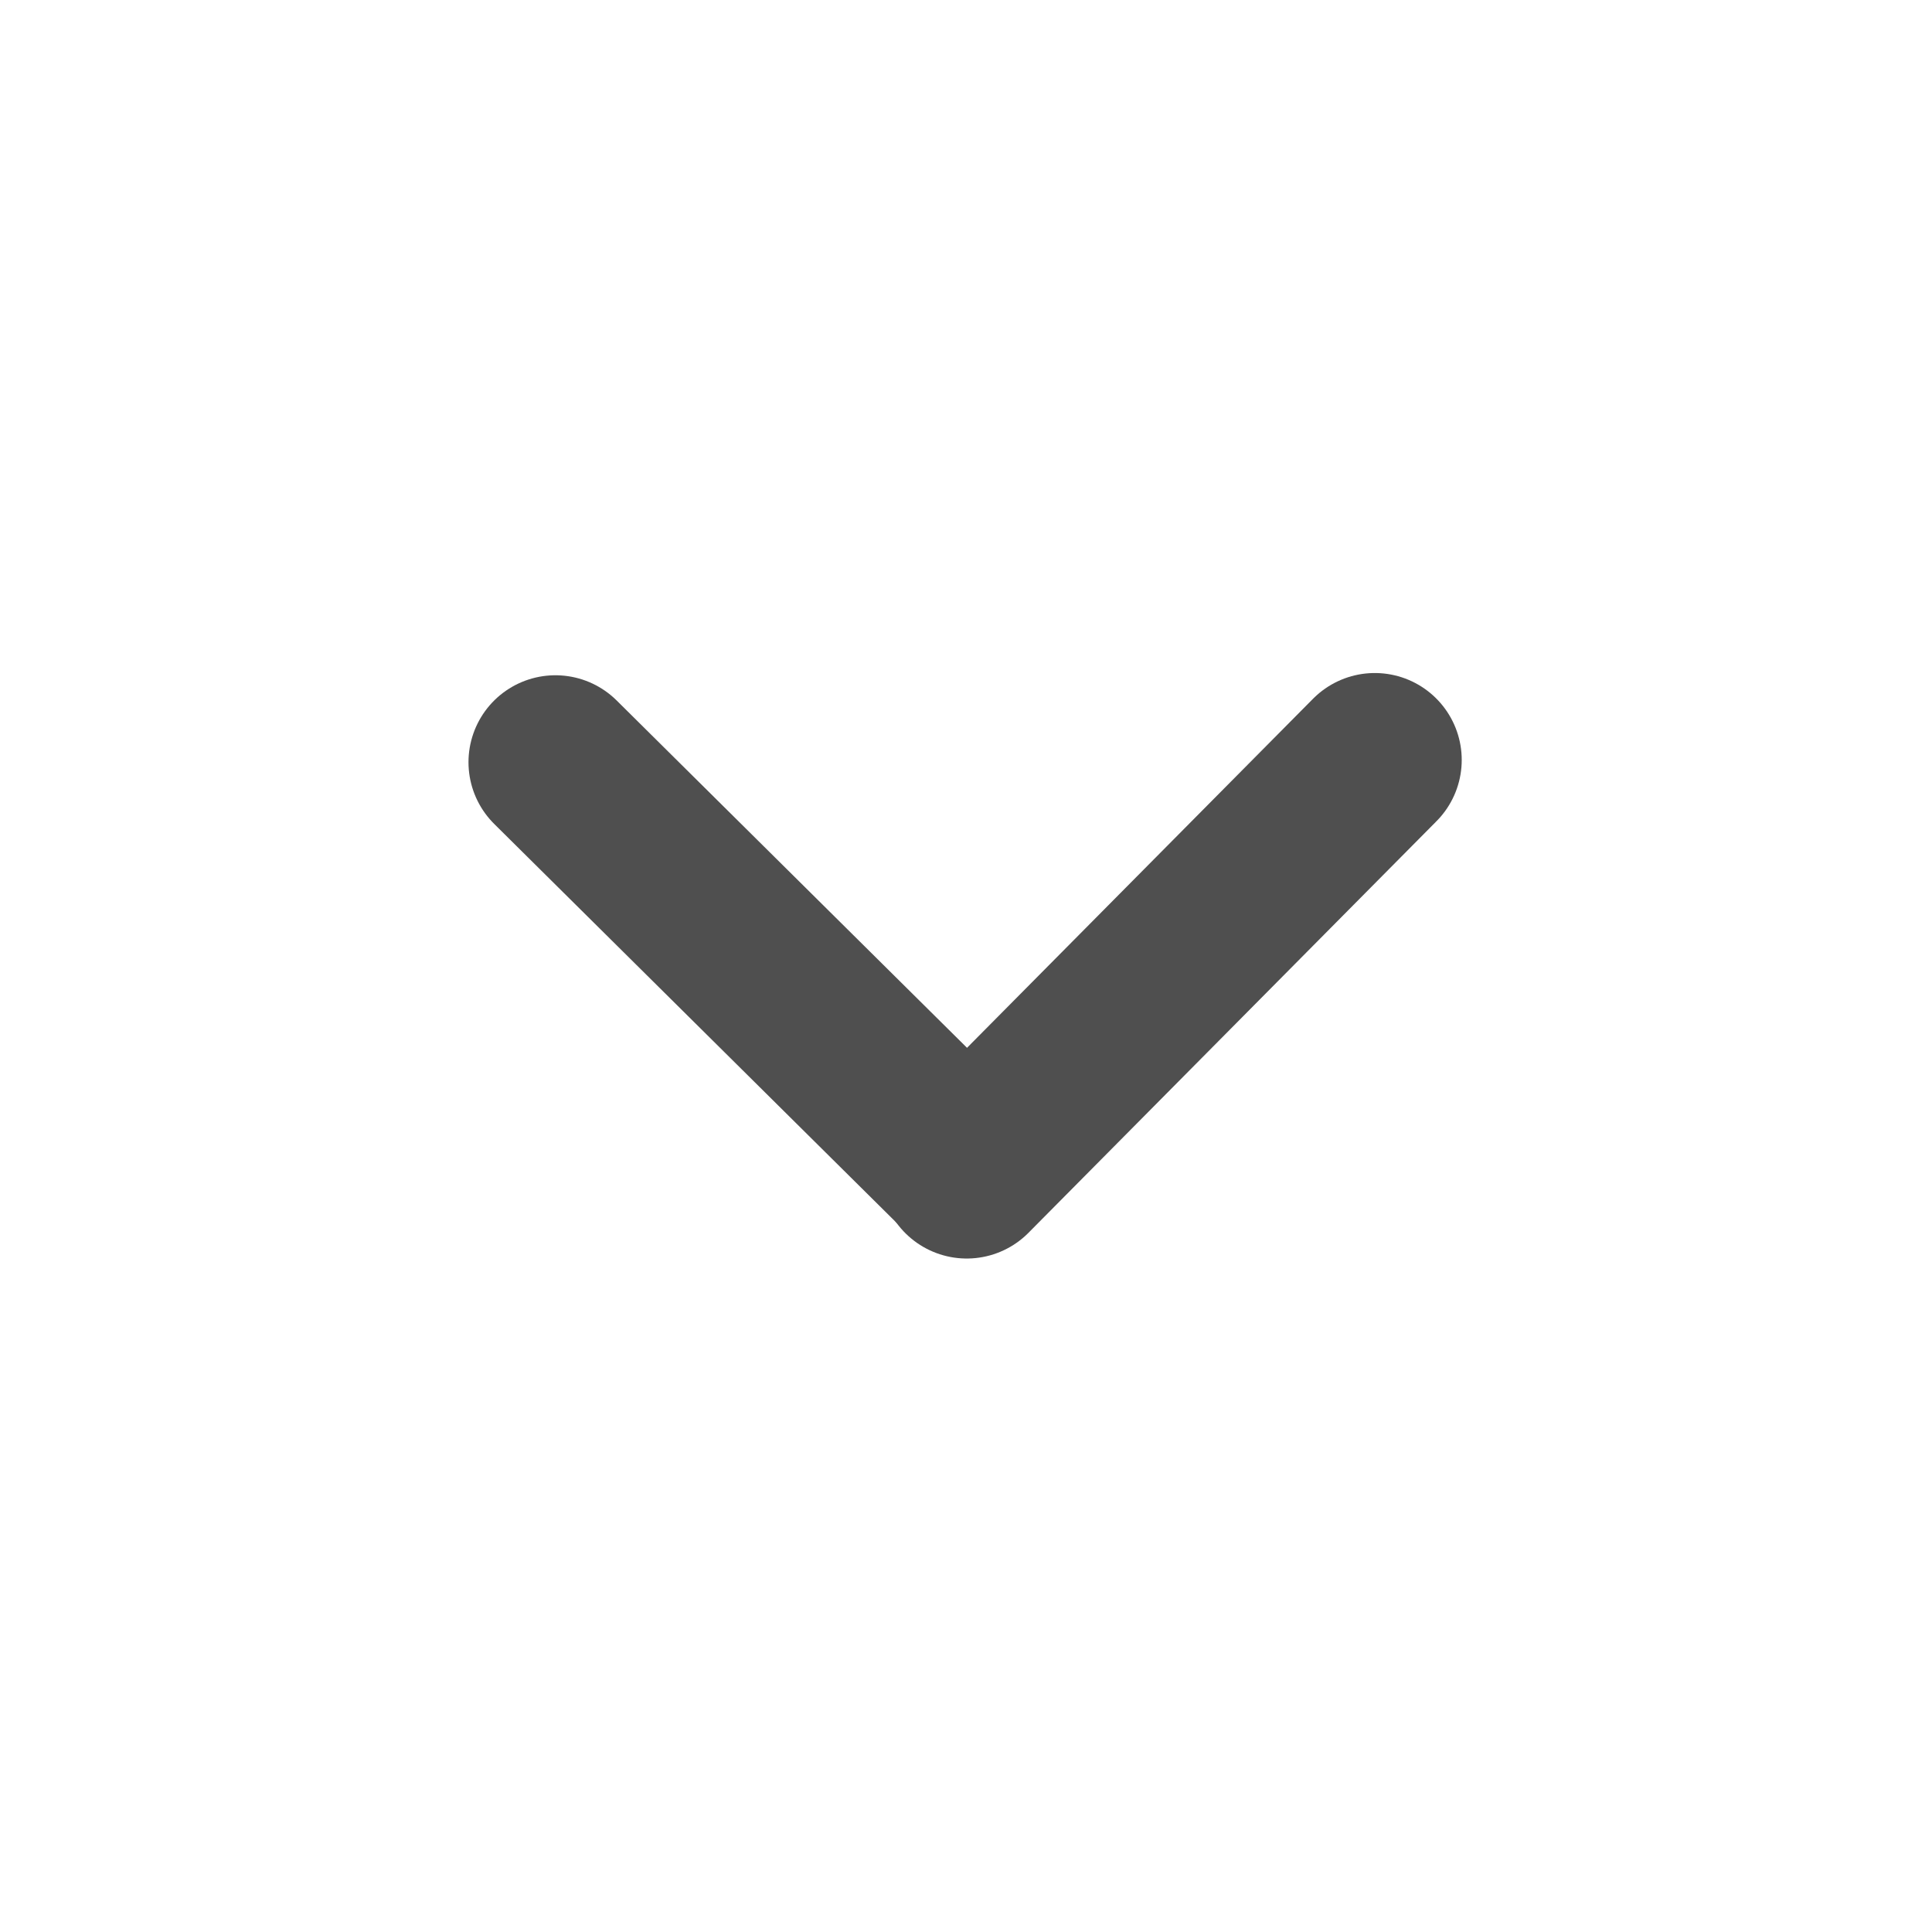
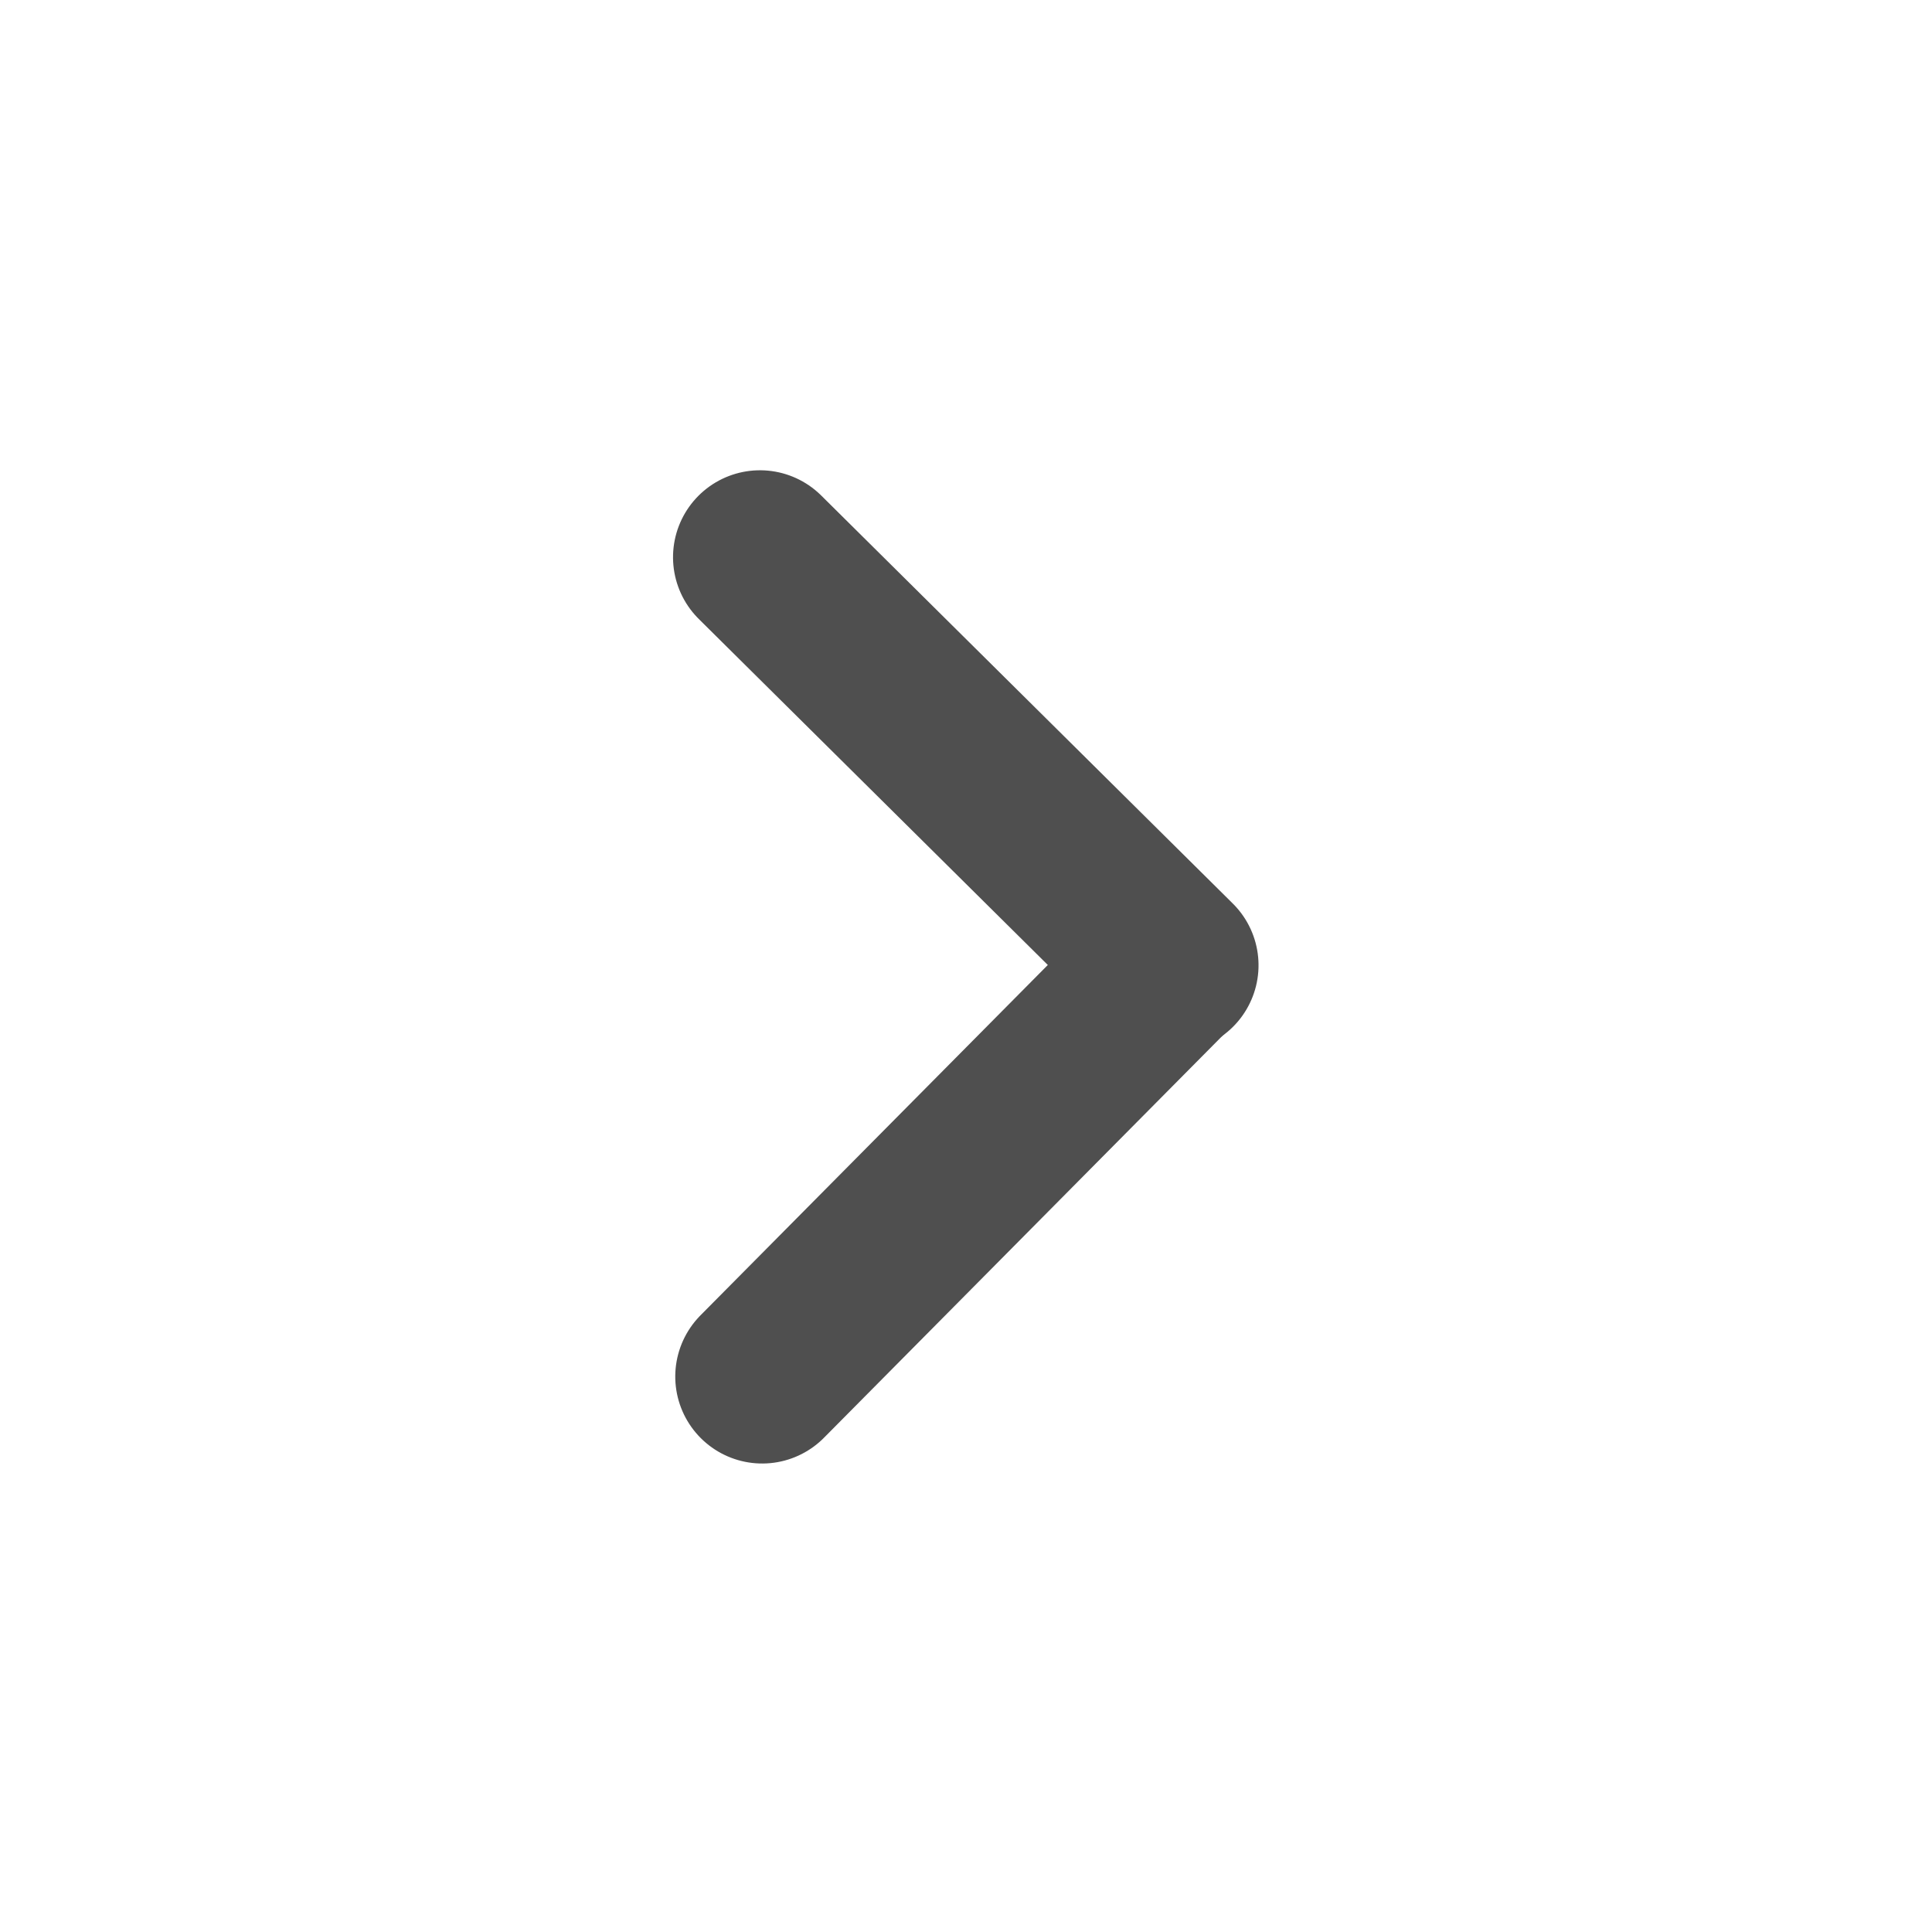
- <svg xmlns="http://www.w3.org/2000/svg" width="400" height="400" viewBox="0 0 400 400" fill="none">
-   <path d="M114.995 157.805L200.217 242.289" stroke="#4F4F4F" stroke-width="36" stroke-linecap="round" stroke-linejoin="round" />
-   <path d="M284.635 157.342L200.152 242.565" stroke="#4F4F4F" stroke-width="36" stroke-linecap="round" stroke-linejoin="round" />
+ <svg xmlns="http://www.w3.org/2000/svg" viewBox="0 0 400 400" stroke="#4f4f4f" stroke-width="36px" stroke-linecap="round" stroke-linejoin="round" fill="none">
+   <path d="M 122.819 199.986 L 242.819 199.464" data-bx-origin="1.001 1.532" transform="matrix(0.707107, -0.707107, 0.707107, 0.707107, -70.45263, 230.4397)" />
+   <path d="M 123.056 200.267 L 243.056 199.744" data-bx-origin="0.996906 -1.033458" transform="matrix(0.707107, 0.707107, -0.707107, 0.707107, 211.9389, -113.2587)" />
</svg>
